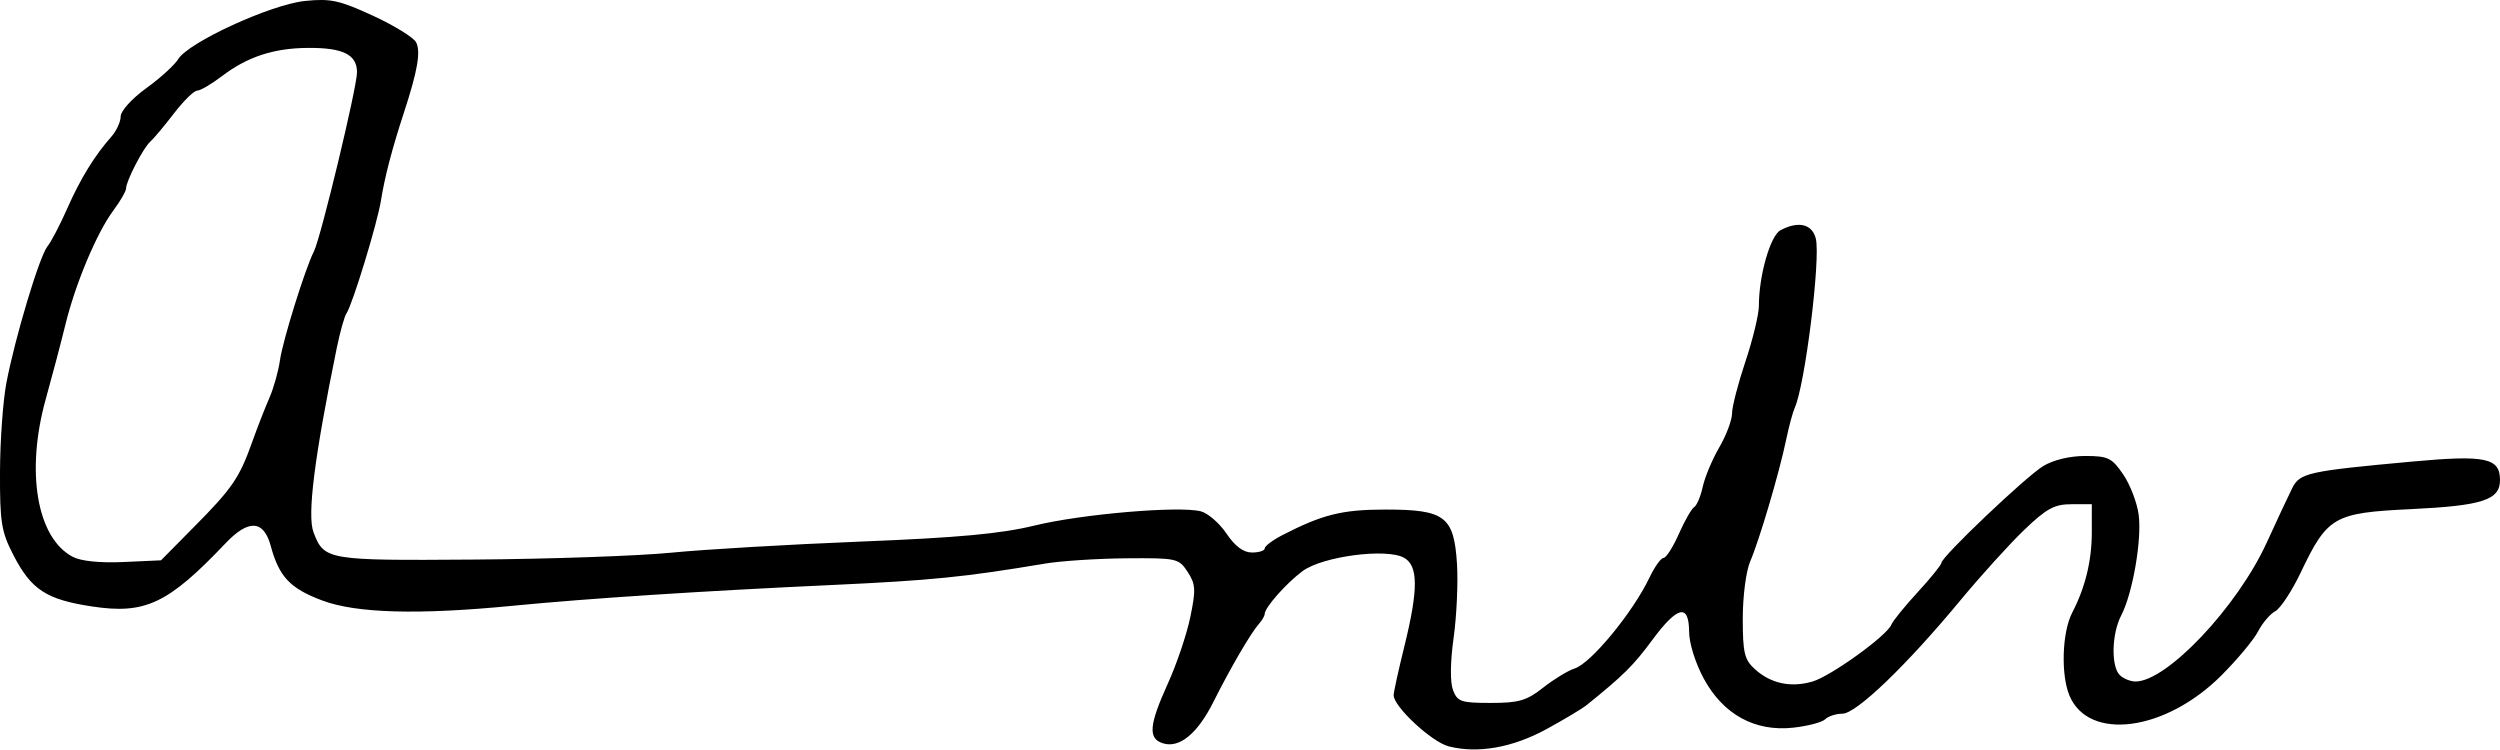
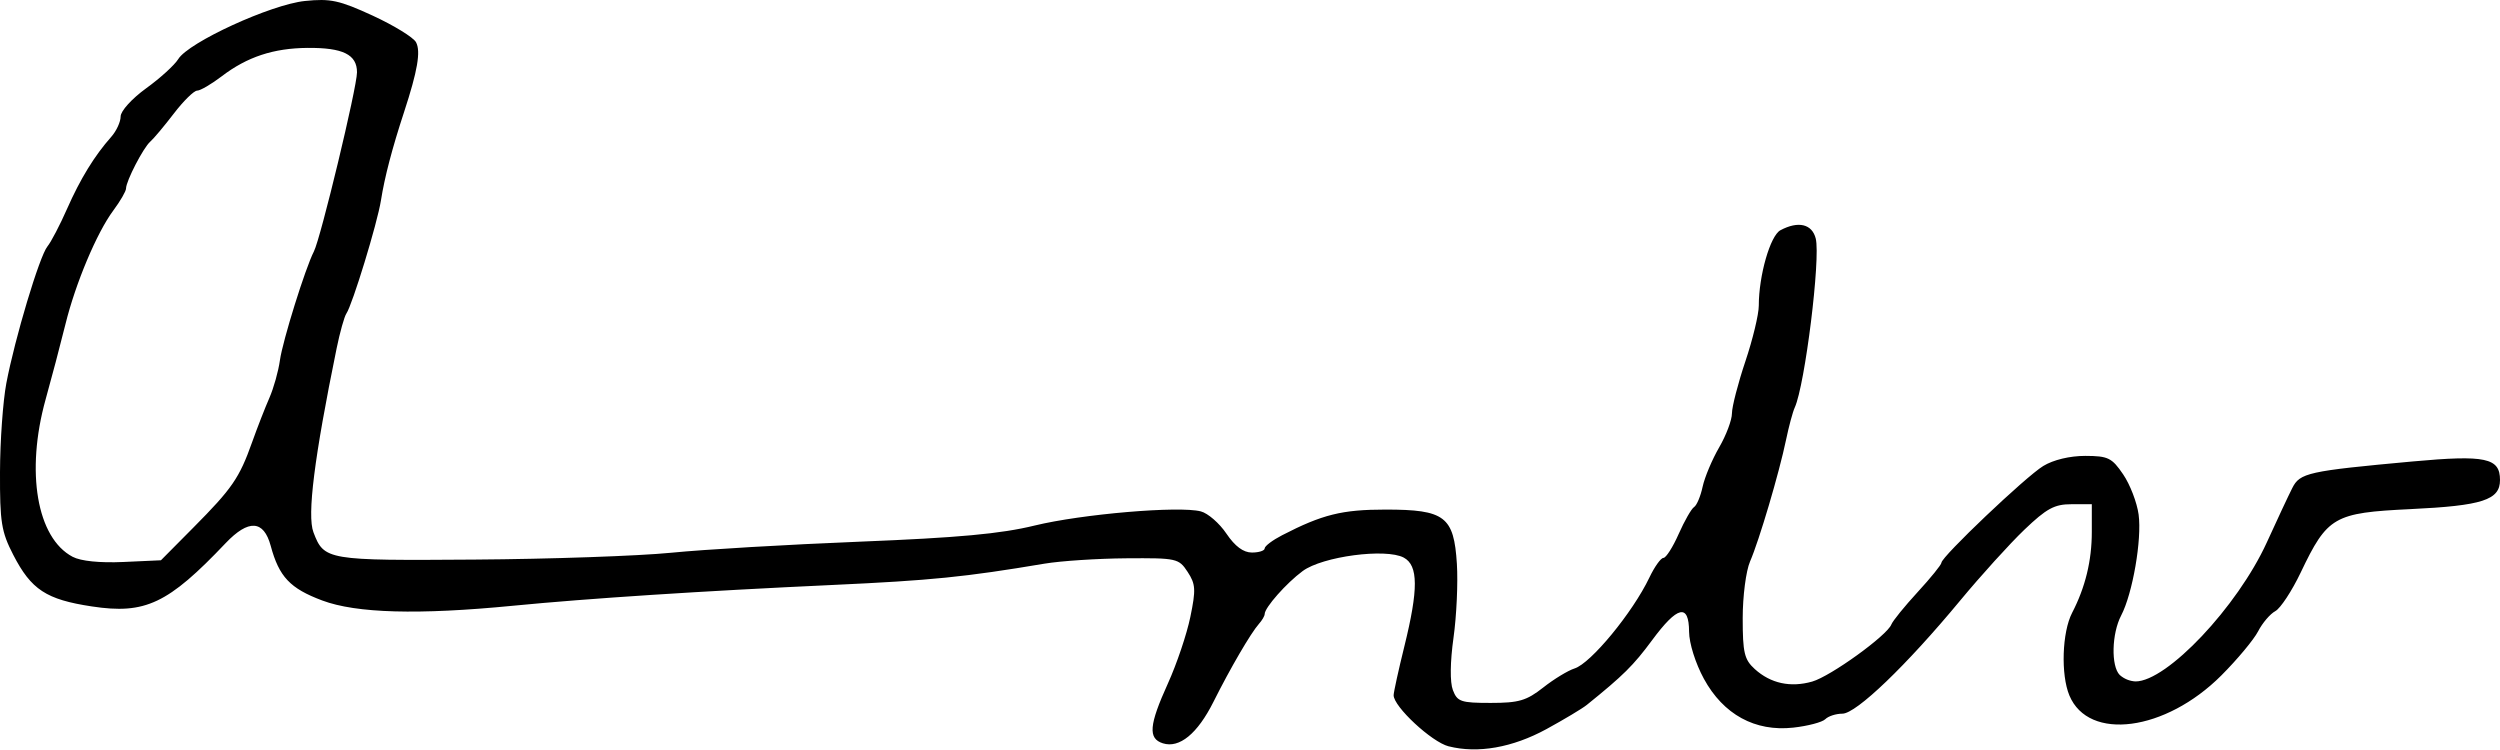
- <svg xmlns="http://www.w3.org/2000/svg" id="svg2663" viewBox="0 0 75.994 22.78" version="1.1" height="22.78" width="75.994">
-   <defs id="defs2667" />
-   <g transform="translate(-426.697,-557.4078)" id="g2661">
-     <g style="stroke-width:0.163" id="g2557">
-       <path d="m 432.58,573.44 c 1.173,-1.182 1.393,-1.502 1.778,-2.583 0.16,-0.449 0.398,-1.059 0.528,-1.355 0.13,-0.296 0.274,-0.811 0.321,-1.143 0.082,-0.592 0.772,-2.804 1.032,-3.308 0.206,-0.4 1.31,-4.988 1.31,-5.446 0,-0.539 -0.426,-0.75 -1.5,-0.741 -1.039,0.008 -1.839,0.273 -2.612,0.863 -0.315,0.24 -0.651,0.436 -0.747,0.436 -0.096,0 -0.414,0.312 -0.707,0.694 -0.293,0.382 -0.616,0.767 -0.718,0.857 -0.213,0.186 -0.736,1.199 -0.736,1.424 0,0.082 -0.174,0.383 -0.387,0.669 -0.5,0.671 -1.15,2.216 -1.454,3.458 -0.132,0.539 -0.403,1.567 -0.603,2.286 -0.611,2.198 -0.266,4.208 0.821,4.782 0.25,0.132 0.826,0.191 1.542,0.159 l 1.143,-0.052 z m 38.152,6.654 c -0.516,-0.131 -1.675,-1.21 -1.672,-1.555 0.002,-0.095 0.147,-0.76 0.325,-1.478 0.431,-1.746 0.427,-2.466 -0.017,-2.703 -0.545,-0.292 -2.47,-0.036 -3.072,0.407 -0.497,0.367 -1.156,1.112 -1.156,1.308 0,0.057 -0.079,0.192 -0.176,0.301 -0.245,0.275 -0.867,1.342 -1.38,2.366 -0.486,0.971 -1.036,1.421 -1.538,1.262 -0.456,-0.145 -0.422,-0.552 0.152,-1.818 0.268,-0.59 0.575,-1.5 0.682,-2.021 0.172,-0.831 0.161,-1 -0.082,-1.372 -0.269,-0.41 -0.33,-0.424 -1.866,-0.412 -0.873,0.007 -1.992,0.08 -2.486,0.163 -2.418,0.407 -3.429,0.508 -6.449,0.648 -3.945,0.182 -7.405,0.407 -9.714,0.632 -2.871,0.28 -4.753,0.228 -5.788,-0.16 -0.981,-0.367 -1.314,-0.72 -1.569,-1.662 -0.213,-0.786 -0.673,-0.814 -1.369,-0.082 -1.752,1.844 -2.444,2.171 -4.068,1.924 -1.389,-0.211 -1.844,-0.51 -2.389,-1.569 -0.362,-0.703 -0.408,-0.992 -0.403,-2.514 0.003,-0.946 0.09,-2.16 0.192,-2.699 0.259,-1.372 1.009,-3.868 1.25,-4.162 0.111,-0.135 0.38,-0.65 0.598,-1.144 0.404,-0.915 0.831,-1.61 1.342,-2.188 0.157,-0.177 0.286,-0.456 0.286,-0.619 0,-0.166 0.342,-0.543 0.776,-0.857 0.427,-0.308 0.865,-0.708 0.975,-0.887 0.311,-0.51 2.816,-1.66 3.851,-1.766 0.778,-0.08 1.046,-0.022 2.064,0.447 0.644,0.297 1.235,0.66 1.313,0.807 0.149,0.278 0.048,0.867 -0.364,2.124 -0.363,1.109 -0.589,1.971 -0.702,2.684 -0.11,0.695 -0.868,3.172 -1.051,3.439 -0.062,0.09 -0.195,0.567 -0.296,1.061 -0.679,3.32 -0.9,5.073 -0.704,5.588 0.323,0.849 0.404,0.863 4.9,0.83 2.298,-0.017 4.986,-0.111 5.974,-0.209 0.988,-0.098 3.572,-0.25 5.743,-0.337 2.989,-0.119 4.277,-0.238 5.306,-0.489 1.432,-0.349 4.391,-0.602 5.051,-0.431 0.214,0.056 0.565,0.36 0.778,0.676 0.262,0.388 0.515,0.576 0.776,0.576 0.213,0 0.387,-0.057 0.387,-0.126 0,-0.069 0.239,-0.249 0.531,-0.4 1.225,-0.632 1.822,-0.78 3.145,-0.78 1.804,0 2.077,0.209 2.168,1.652 0.036,0.573 -0.01,1.583 -0.102,2.244 -0.103,0.737 -0.11,1.352 -0.019,1.592 0.134,0.353 0.244,0.39 1.149,0.39 0.855,0 1.088,-0.068 1.596,-0.468 0.327,-0.257 0.756,-0.518 0.952,-0.579 0.494,-0.154 1.769,-1.702 2.275,-2.762 0.157,-0.33 0.35,-0.599 0.428,-0.599 0.078,0 0.287,-0.328 0.464,-0.728 0.177,-0.4 0.388,-0.769 0.468,-0.818 0.08,-0.05 0.197,-0.328 0.26,-0.619 0.063,-0.291 0.289,-0.829 0.502,-1.196 0.214,-0.367 0.388,-0.832 0.388,-1.032 0,-0.201 0.184,-0.912 0.408,-1.581 0.224,-0.669 0.408,-1.431 0.408,-1.694 0,-0.914 0.347,-2.127 0.656,-2.292 0.543,-0.29 0.963,-0.192 1.074,0.253 0.151,0.603 -0.327,4.455 -0.638,5.137 -0.061,0.135 -0.18,0.576 -0.264,0.98 -0.208,1.003 -0.82,3.071 -1.093,3.698 -0.124,0.285 -0.225,1.056 -0.225,1.727 0,1.049 0.049,1.257 0.367,1.546 0.482,0.437 1.086,0.568 1.746,0.379 0.56,-0.161 2.277,-1.399 2.406,-1.735 0.041,-0.107 0.4,-0.55 0.798,-0.983 0.398,-0.433 0.723,-0.836 0.723,-0.894 0,-0.182 2.564,-2.619 3.095,-2.941 0.307,-0.186 0.807,-0.306 1.276,-0.306 0.695,0.002 0.809,0.057 1.153,0.561 0.21,0.308 0.422,0.858 0.47,1.223 0.102,0.758 -0.183,2.398 -0.532,3.067 -0.287,0.551 -0.311,1.54 -0.043,1.809 0.108,0.108 0.324,0.196 0.48,0.196 0.953,0 3.095,-2.268 3.989,-4.224 0.313,-0.685 0.661,-1.429 0.774,-1.654 0.233,-0.464 0.475,-0.517 3.662,-0.809 2.218,-0.203 2.654,-0.11 2.654,0.564 0,0.606 -0.532,0.779 -2.721,0.884 -2.33,0.112 -2.524,0.223 -3.337,1.927 -0.268,0.562 -0.616,1.091 -0.772,1.174 -0.157,0.084 -0.392,0.36 -0.523,0.614 -0.131,0.254 -0.634,0.857 -1.118,1.341 -1.7,1.7 -4.033,2.008 -4.617,0.61 -0.265,-0.634 -0.223,-1.926 0.082,-2.515 0.401,-0.773 0.598,-1.583 0.598,-2.455 v -0.846 h -0.62 c -0.517,0 -0.754,0.129 -1.43,0.776 -0.446,0.427 -1.324,1.396 -1.952,2.154 -1.633,1.972 -3.159,3.438 -3.58,3.438 -0.194,0 -0.429,0.075 -0.521,0.168 -0.092,0.092 -0.529,0.207 -0.971,0.256 -1.163,0.128 -2.125,-0.397 -2.718,-1.485 -0.256,-0.469 -0.447,-1.077 -0.449,-1.429 -0.005,-0.869 -0.352,-0.79 -1.127,0.259 -0.566,0.766 -0.872,1.069 -1.986,1.967 -0.138,0.112 -0.69,0.442 -1.224,0.733 -1.032,0.563 -2.087,0.749 -2.973,0.523 z" id="administrative" />
-     </g>
-   </g>
+ <svg xmlns="http://www.w3.org/2000/svg" height="22.78" width="75.994">
+   <path d="M5.883 16.032c1.173-1.182 1.393-1.501 1.778-2.583.16-.449.398-1.059.528-1.355.13-.296.274-.81.32-1.143.083-.592.773-2.804 1.033-3.308.206-.4 1.31-4.988 1.31-5.445 0-.54-.427-.75-1.5-.742-1.039.008-1.839.273-2.612.863-.315.24-.651.436-.747.436-.097 0-.415.313-.707.694-.293.382-.616.768-.719.857-.212.186-.736 1.2-.736 1.424 0 .082-.174.383-.387.669-.5.671-1.15 2.216-1.455 3.458a94.111 94.111 0 01-.603 2.286c-.61 2.198-.266 4.208.821 4.782.25.132.827.19 1.542.158l1.143-.052zm38.152 6.655c-.516-.132-1.676-1.21-1.672-1.555.002-.095.147-.76.325-1.479.431-1.745.427-2.465-.017-2.703-.545-.291-2.47-.036-3.072.408-.497.367-1.156 1.112-1.156 1.308 0 .057-.079.192-.176.3-.244.275-.867 1.342-1.38 2.367-.486.97-1.036 1.421-1.538 1.262-.456-.145-.422-.552.152-1.818.268-.59.575-1.5.682-2.021.172-.831.162-1-.082-1.372-.269-.41-.33-.424-1.866-.413-.873.007-1.992.08-2.486.163-2.418.407-3.429.509-6.449.648-3.944.182-7.405.407-9.714.632-2.87.28-4.753.228-5.789-.16-.98-.367-1.314-.72-1.568-1.662-.213-.786-.674-.813-1.37-.082-1.751 1.844-2.443 2.171-4.067 1.924-1.388-.21-1.844-.51-2.389-1.568-.362-.703-.408-.992-.403-2.514.003-.945.09-2.16.192-2.699.26-1.372 1.009-3.868 1.25-4.162.11-.135.38-.65.597-1.144.405-.915.831-1.61 1.343-2.188.157-.177.285-.455.285-.618 0-.166.342-.543.776-.857.427-.308.865-.708.975-.887.31-.51 2.816-1.66 3.85-1.767.778-.08 1.046-.022 2.065.447.643.297 1.234.66 1.313.807.149.278.048.867-.364 2.124-.364 1.11-.589 1.971-.702 2.684-.11.695-.868 3.172-1.051 3.439-.062.09-.196.567-.297 1.061-.68 3.32-.9 5.073-.704 5.588.323.85.404.863 4.9.83 2.298-.016 4.986-.11 5.974-.208.988-.099 3.572-.25 5.743-.337 2.988-.12 4.277-.238 5.306-.49 1.432-.349 4.39-.602 5.051-.43.214.055.565.359.778.676.262.387.515.575.776.575.213 0 .387-.057.387-.126 0-.07.239-.25.53-.4 1.225-.632 1.823-.78 3.145-.78 1.804 0 2.078.209 2.168 1.652.036.573-.01 1.583-.103 2.244-.103.737-.11 1.352-.019 1.591.134.353.244.39 1.15.39.854 0 1.087-.068 1.595-.467.327-.258.756-.518.952-.58.495-.153 1.77-1.702 2.275-2.761.157-.33.35-.6.428-.6.078 0 .287-.327.464-.728.177-.4.388-.768.468-.818.08-.05.198-.328.26-.619.063-.29.29-.829.503-1.196.213-.367.388-.832.388-1.032 0-.201.184-.913.408-1.581.225-.669.408-1.431.408-1.694 0-.915.348-2.127.657-2.292.542-.29.962-.192 1.074.252.151.603-.327 4.456-.638 5.137-.062.135-.18.576-.264.98-.208 1.003-.82 3.07-1.094 3.698-.124.284-.224 1.056-.224 1.726 0 1.05.049 1.257.367 1.546.482.437 1.086.568 1.746.38.56-.161 2.277-1.4 2.406-1.736.041-.107.4-.55.798-.983.398-.433.724-.835.724-.894 0-.181 2.564-2.618 3.095-2.94.306-.187.807-.307 1.276-.307.695.002.81.057 1.153.562.21.308.421.858.47 1.222.102.759-.182 2.399-.531 3.068-.288.55-.311 1.54-.043 1.808a.781.781 0 00.48.196c.954 0 3.096-2.268 3.99-4.224.312-.685.66-1.429.774-1.653.233-.464.475-.518 3.661-.81 2.218-.202 2.654-.11 2.654.565 0 .606-.532.78-2.721.884-2.33.112-2.524.224-3.337 1.927-.268.562-.616 1.09-.772 1.174-.157.084-.392.36-.523.614s-.635.857-1.118 1.341c-1.7 1.7-4.033 2.008-4.618.61-.265-.634-.223-1.926.083-2.515.4-.772.598-1.583.598-2.455v-.845h-.62c-.516 0-.754.129-1.43.775-.446.427-1.324 1.396-1.952 2.154-1.632 1.972-3.16 3.438-3.58 3.438-.194 0-.428.075-.52.168-.093.092-.53.207-.972.256-1.163.128-2.125-.398-2.718-1.485-.256-.47-.447-1.077-.45-1.429-.004-.87-.351-.79-1.126.259-.566.765-.872 1.069-1.986 1.967-.138.111-.69.441-1.224.733-1.033.563-2.088.748-2.973.523z" stroke-width=".163" />
</svg>
